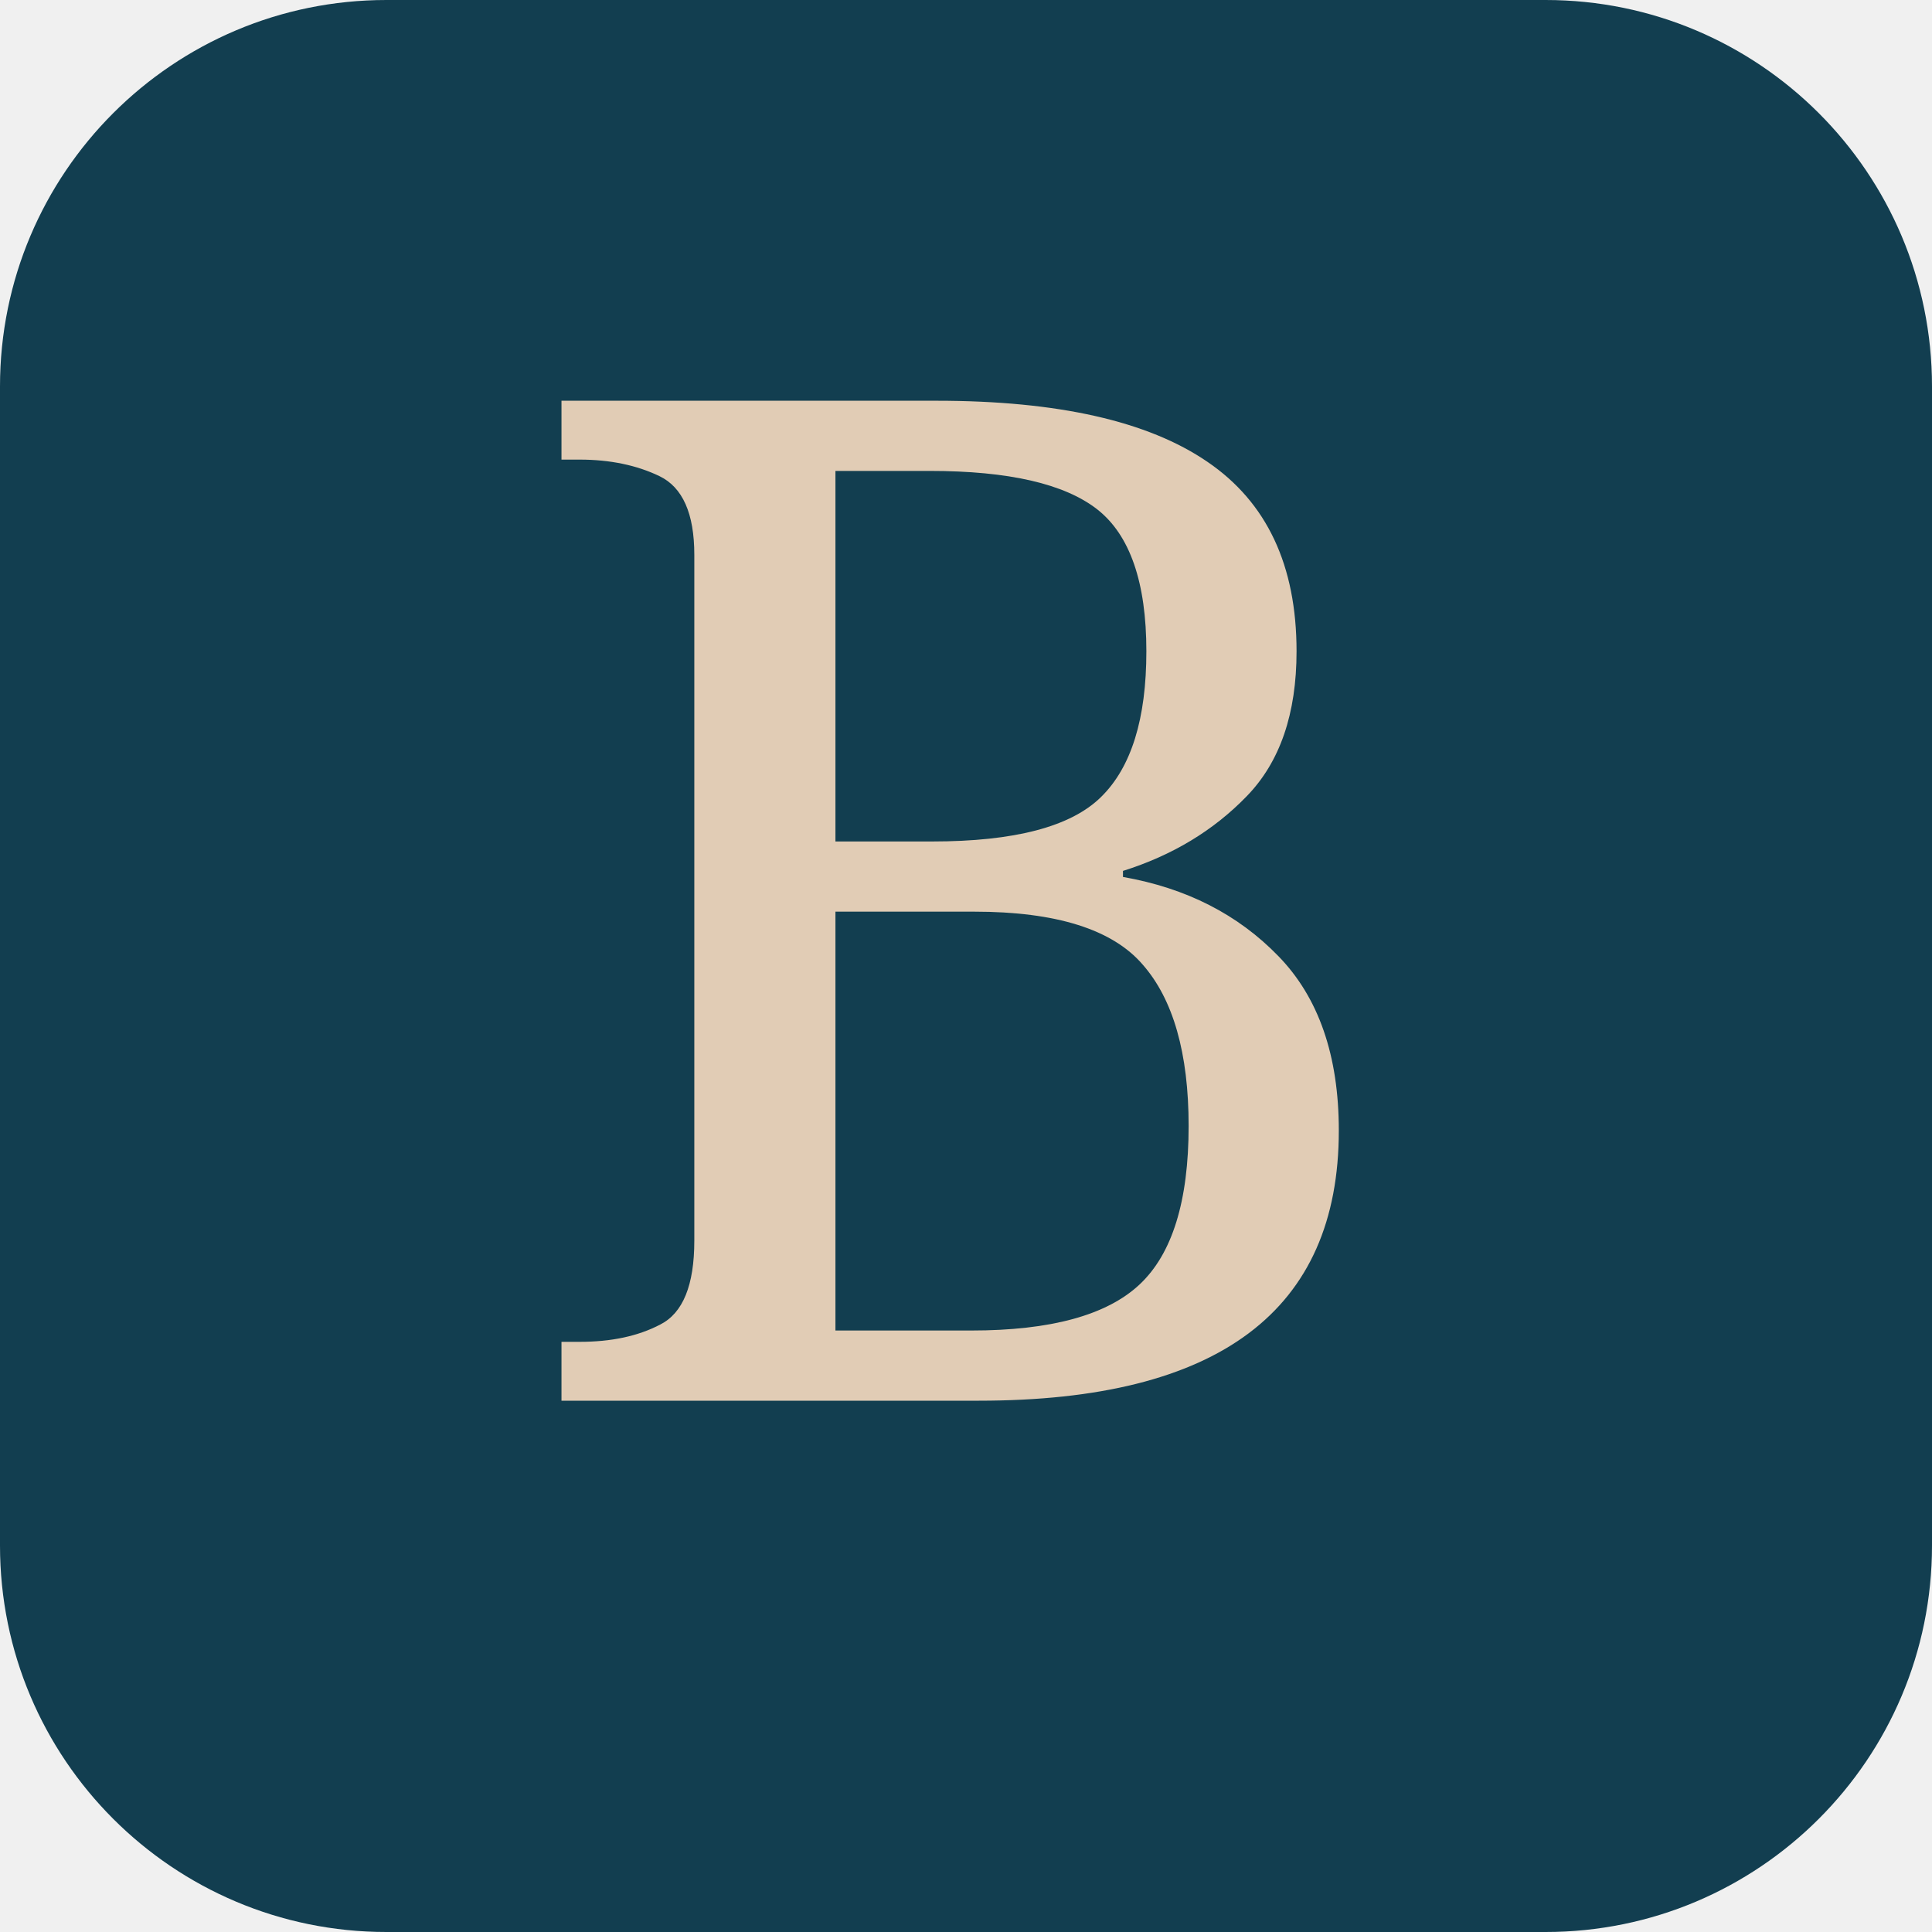
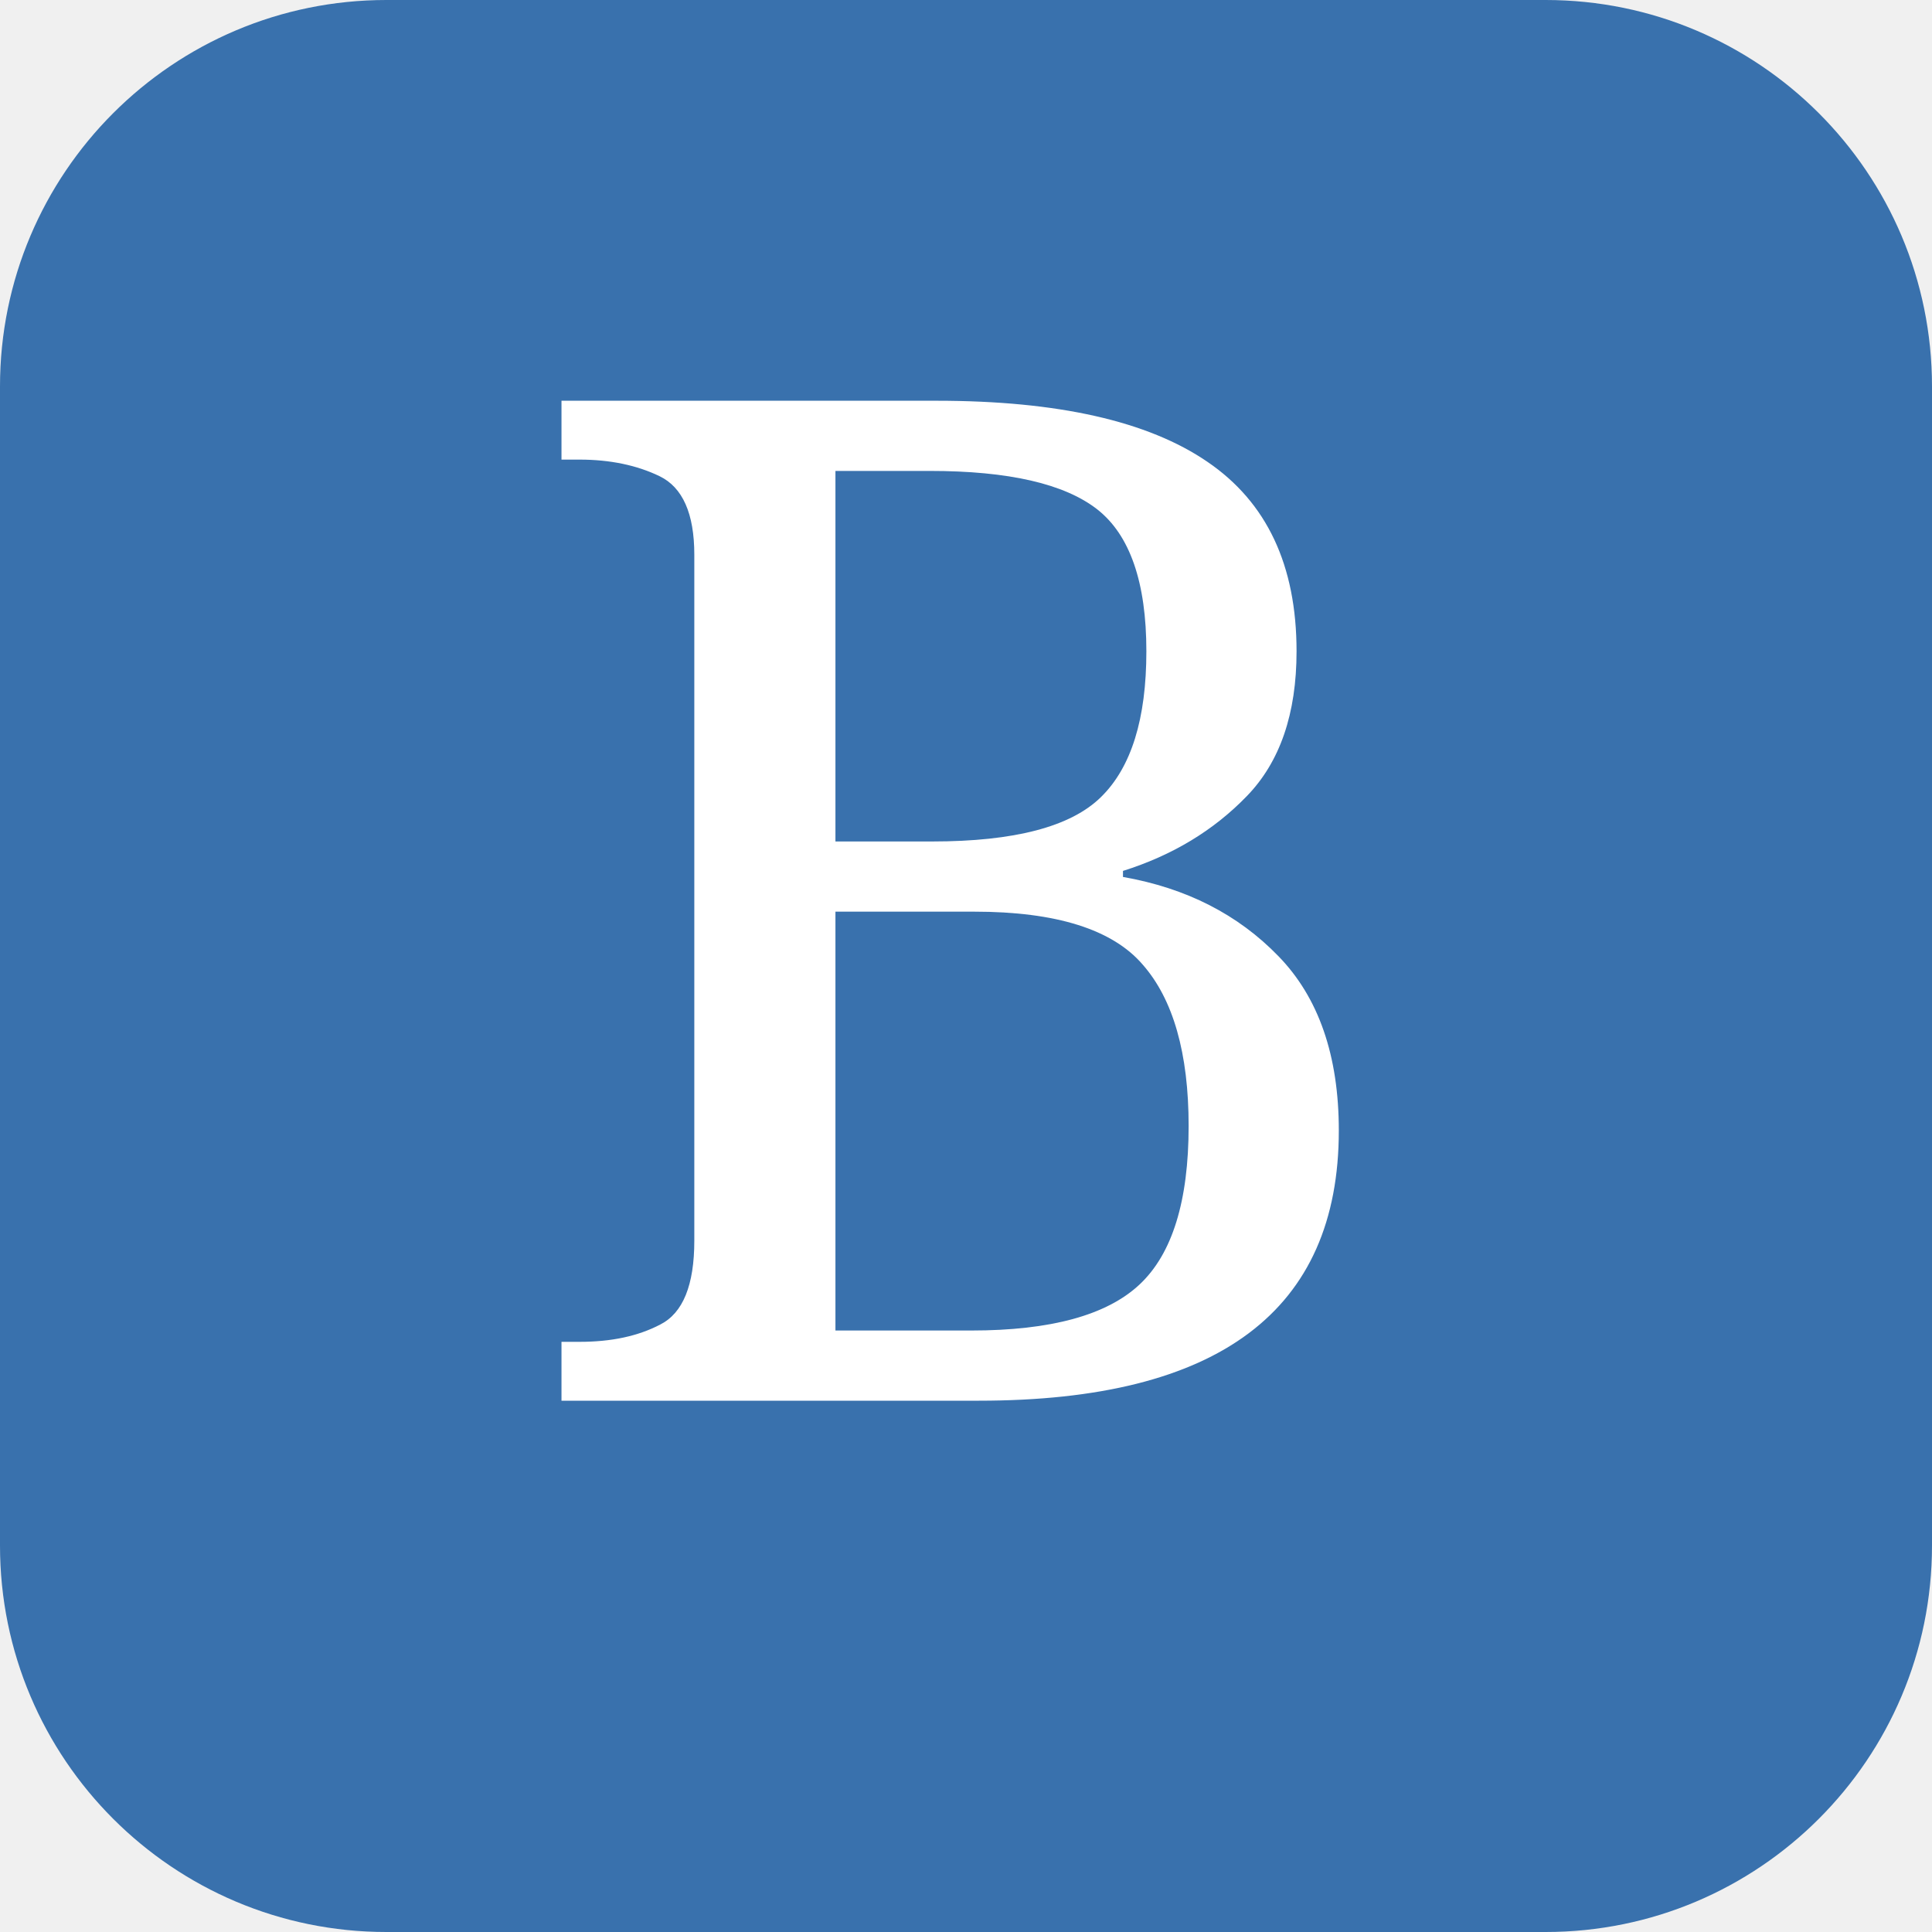
<svg xmlns="http://www.w3.org/2000/svg" viewBox="0 0 40 40">
-   <rect width="40" height="40" rx="8" fill="#123e50" />
-   <text x="20" y="29" fill="#e1ccb5" text-anchor="middle" font-family="Georgia,serif" font-size="29">B</text>
+   <rect width="40" height="40" rx="8" fill="#3971ad" />
+   <text x="20" y="29" fill="#ffffff" text-anchor="middle" font-family="Georgia,serif" font-size="29">B</text>
</svg>
